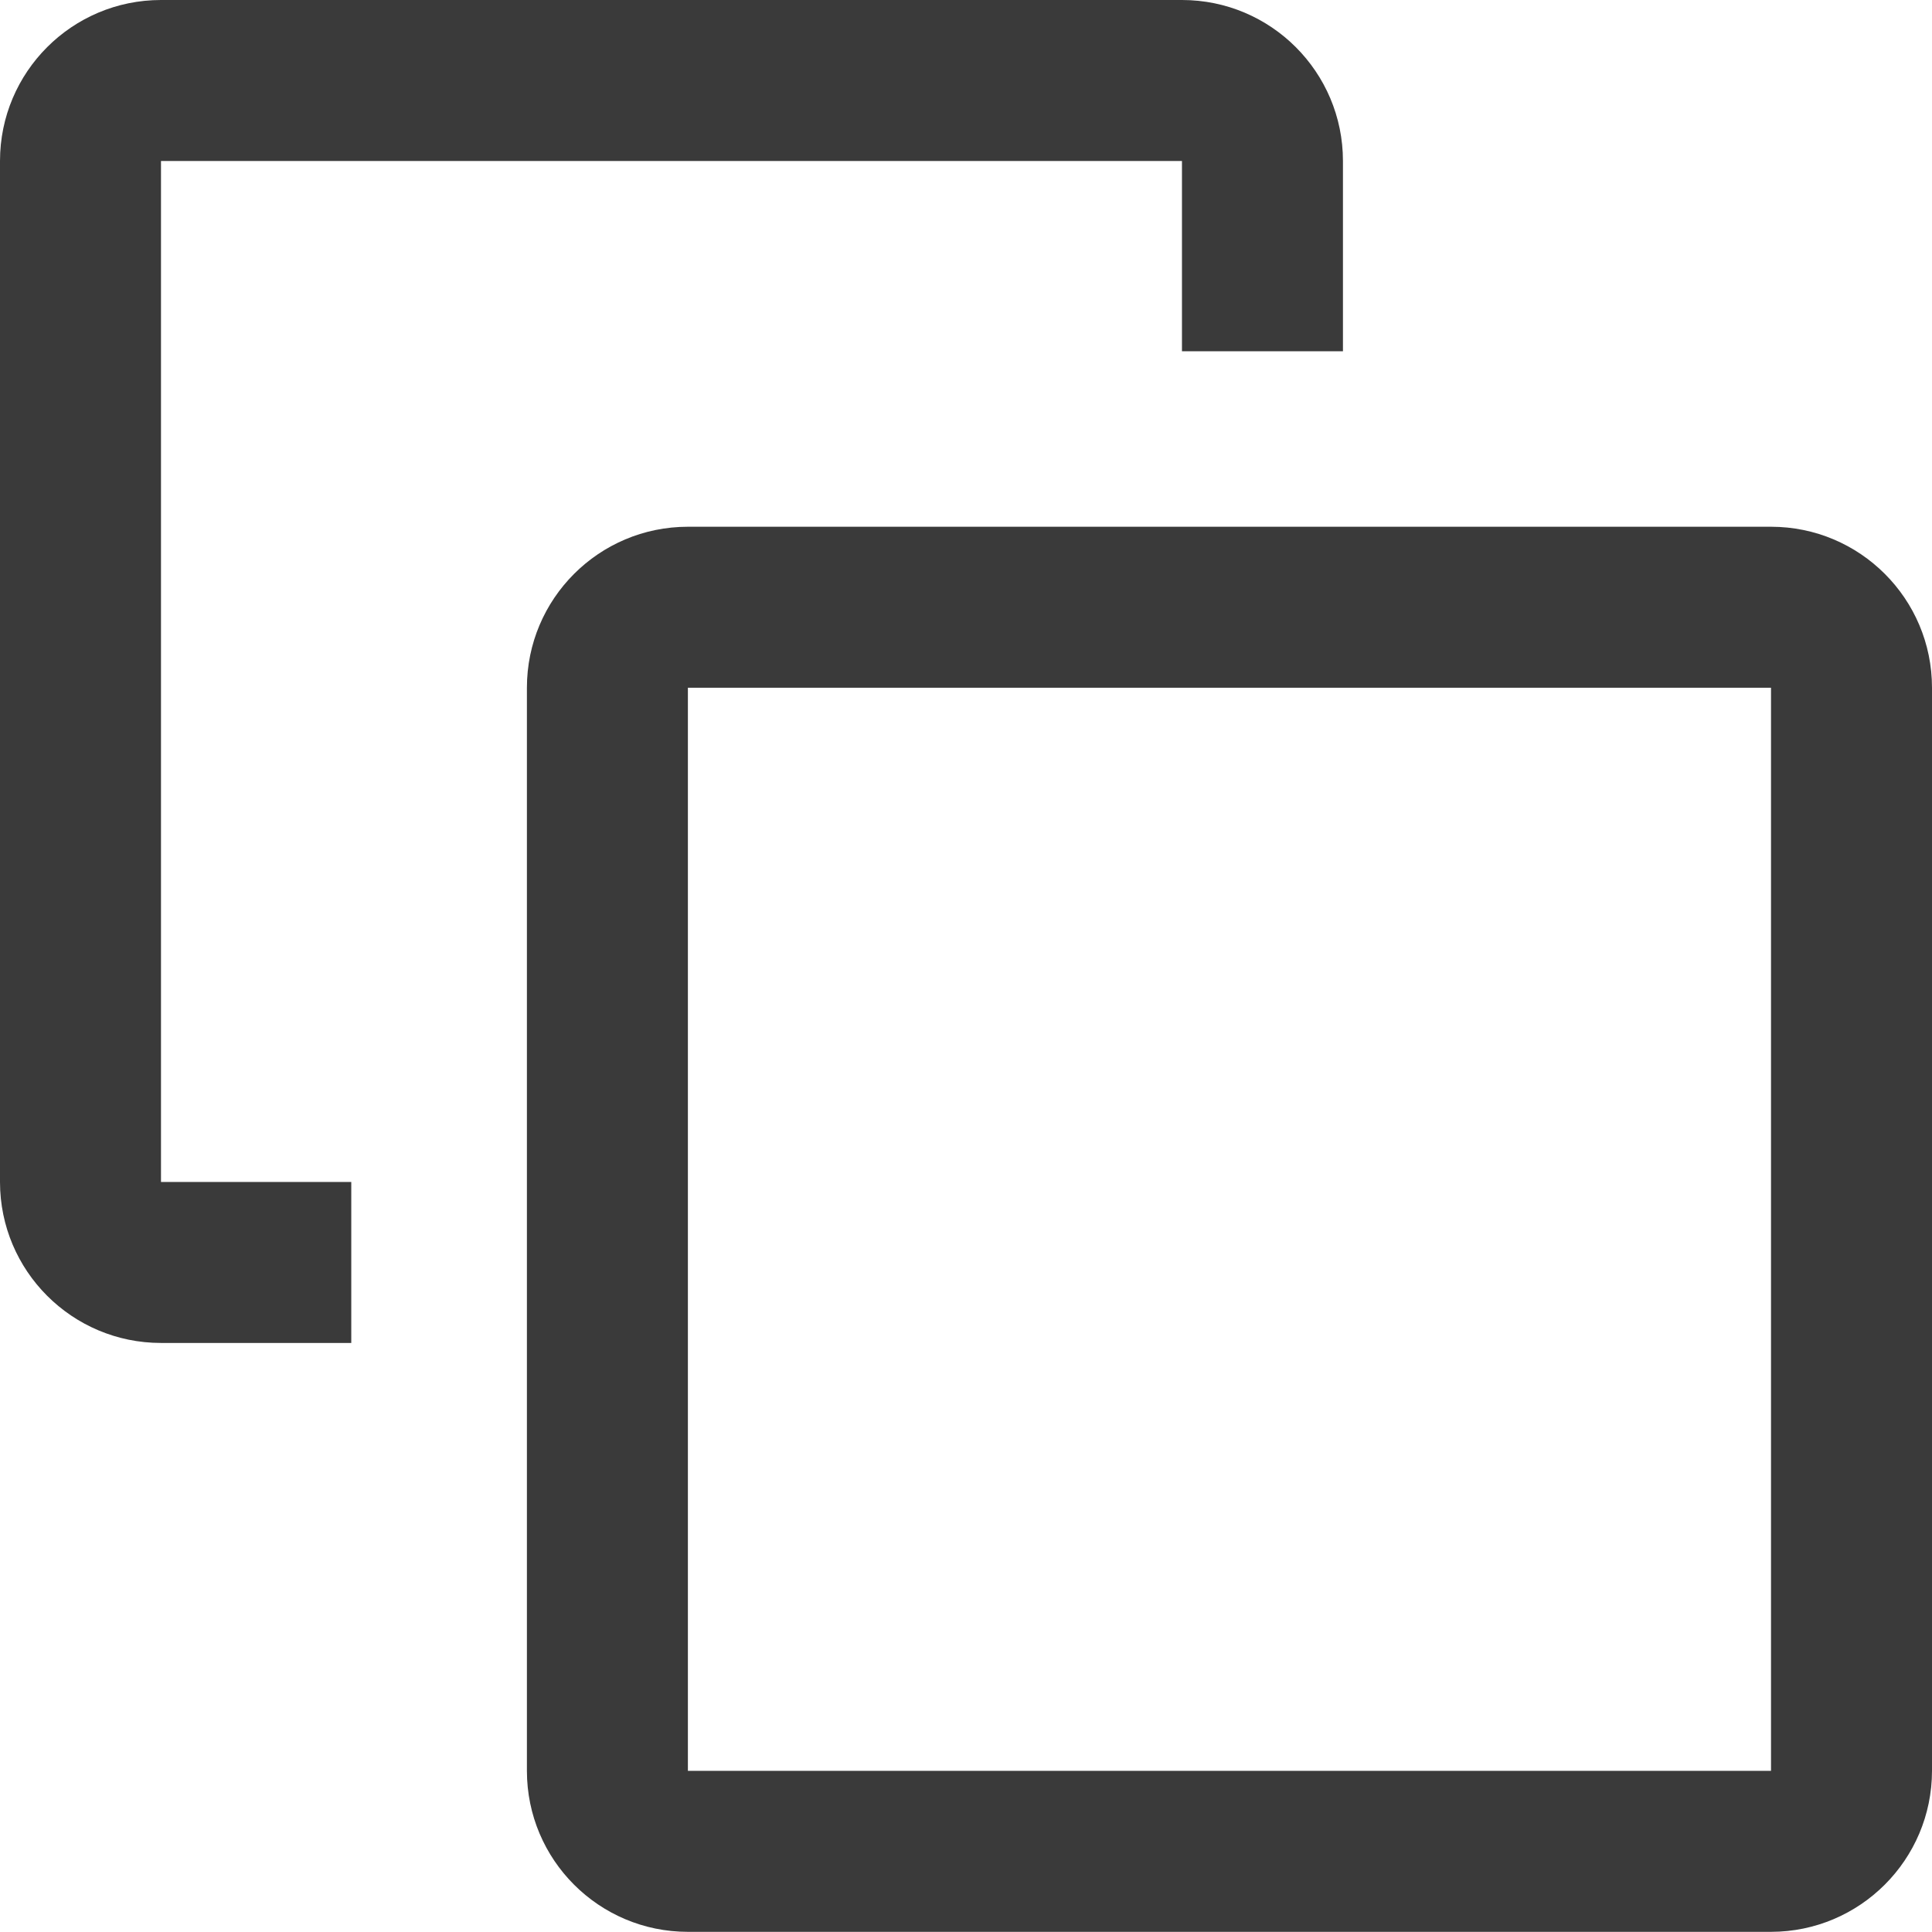
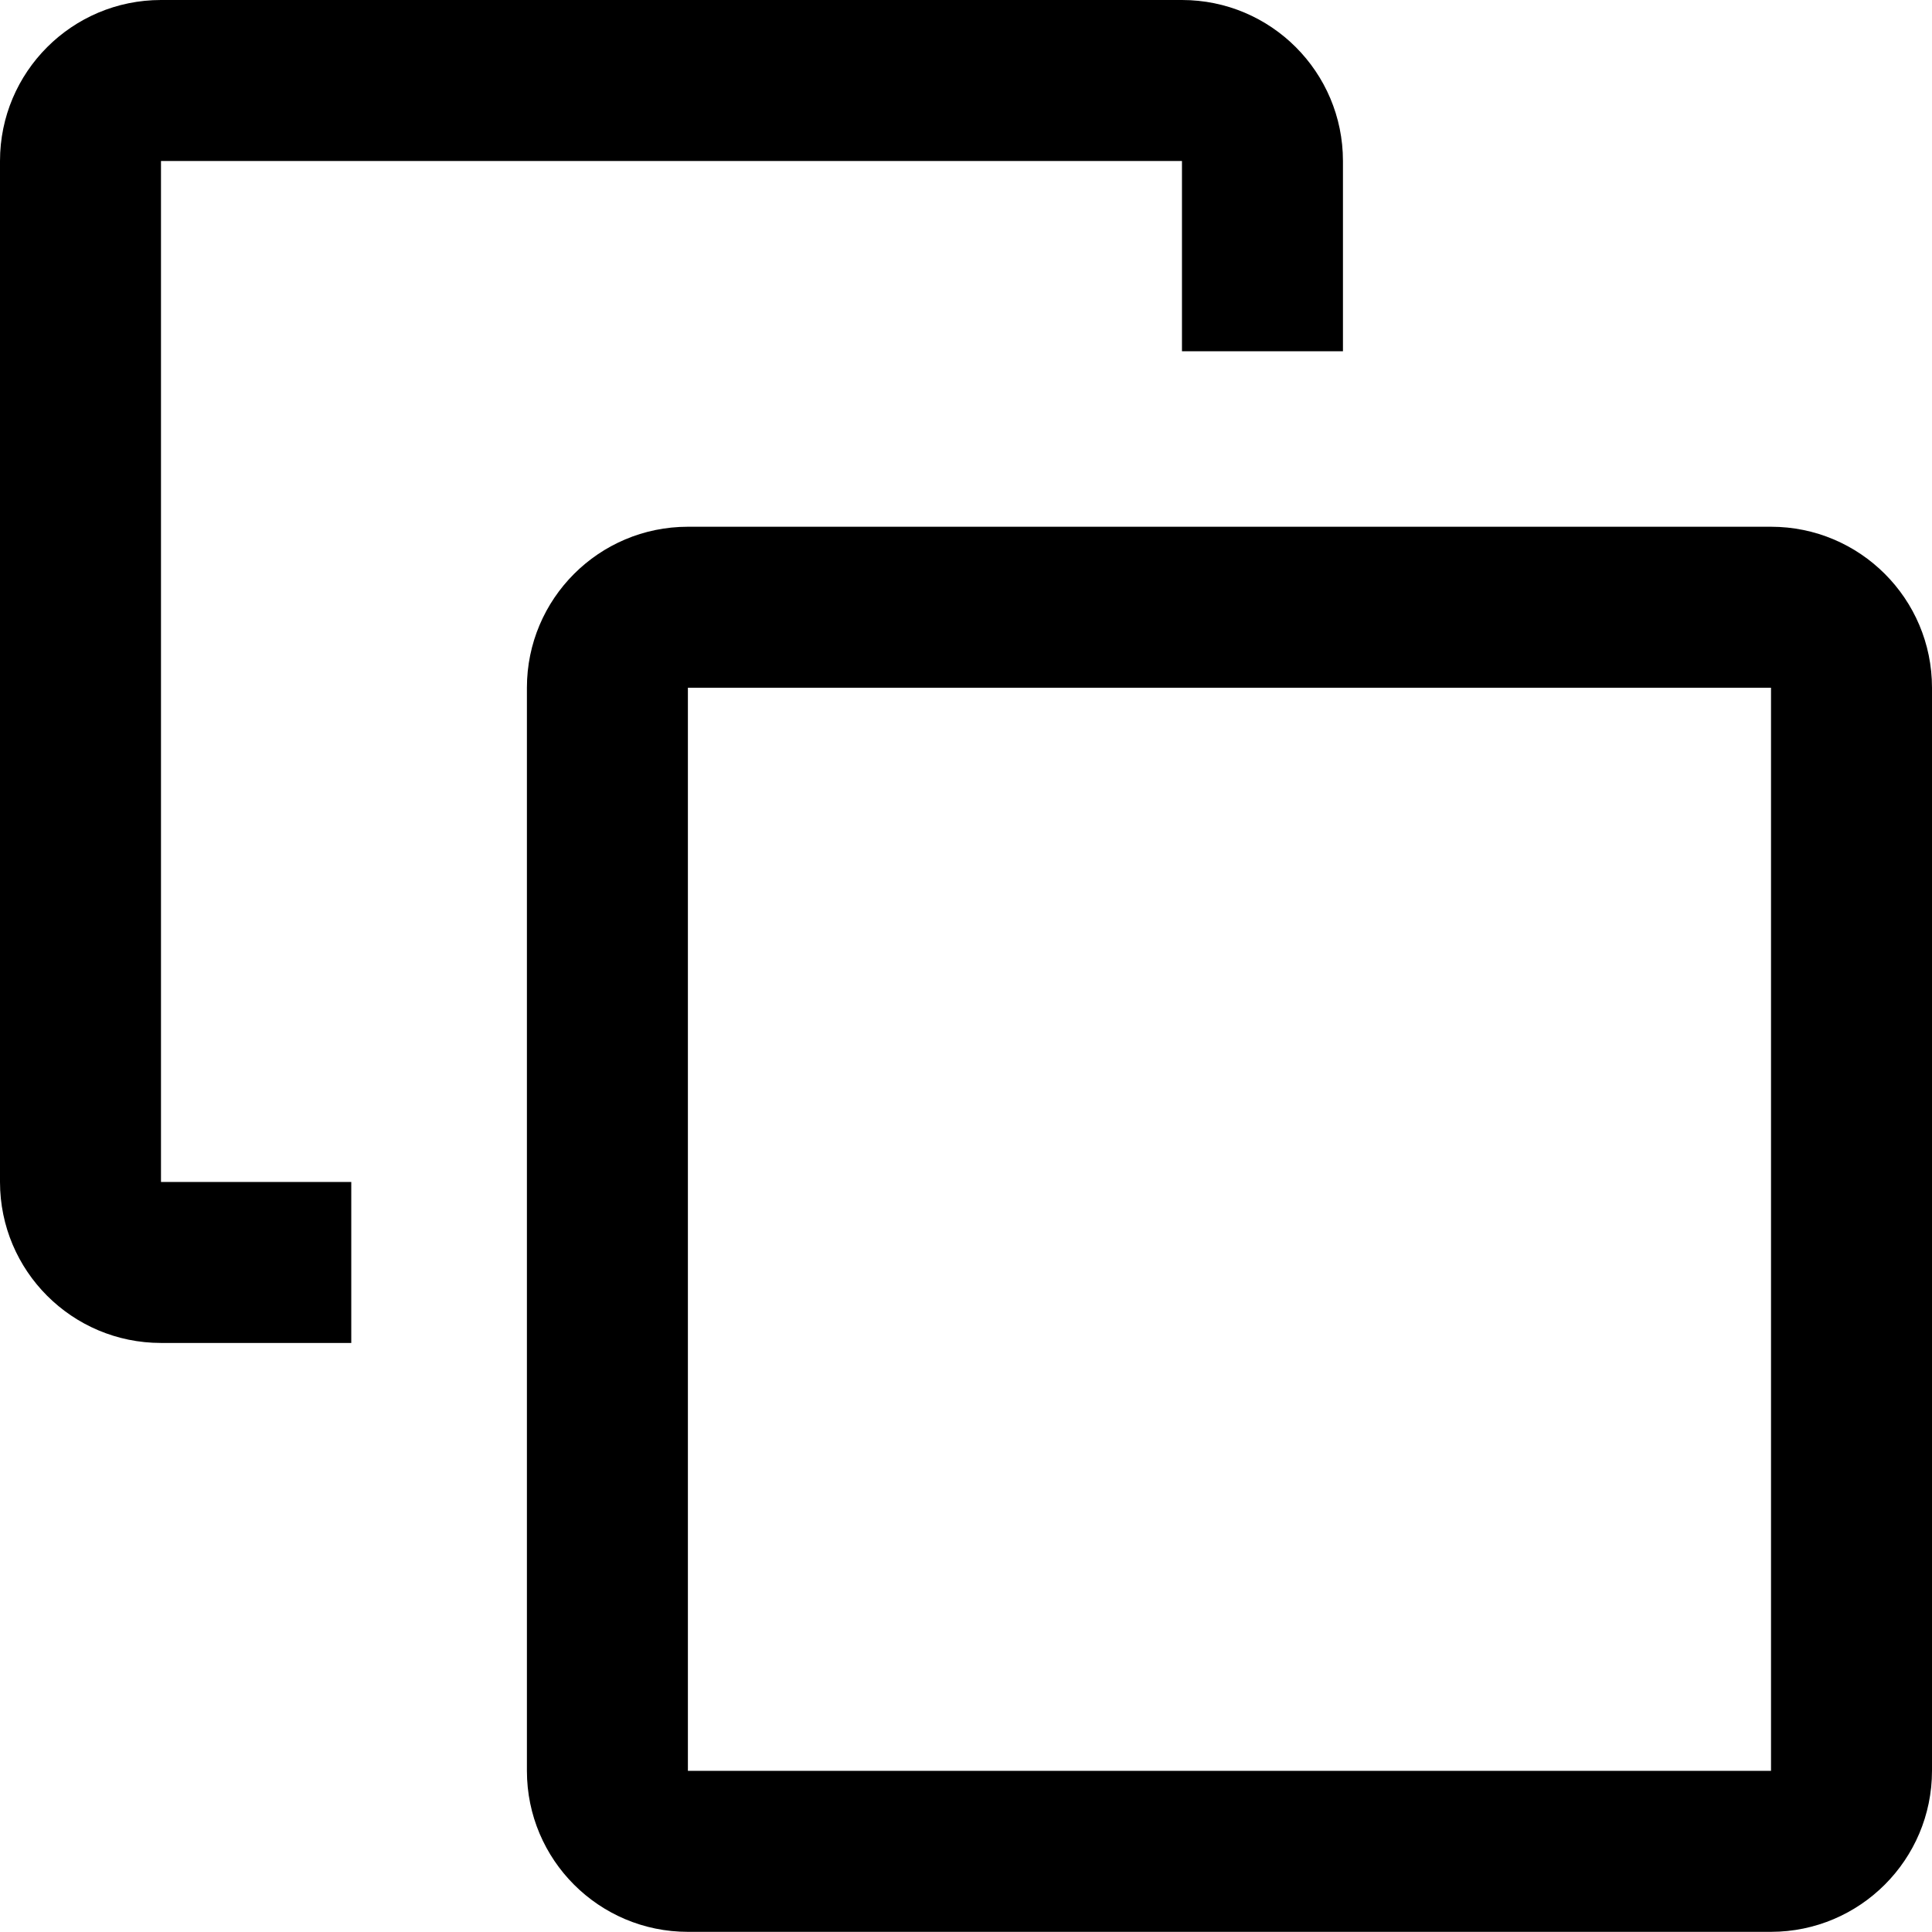
<svg xmlns="http://www.w3.org/2000/svg" id="Layer_1" data-name="Layer 1" viewBox="0 0 12.001 12">
  <defs>
    <style>
      .cls-1 {
-         fill: #3a3a3a;
+         
      }
    </style>
  </defs>
  <g>
    <path class="cls-1" d="M1,1H7.342V2.182h1V1a1.0 1,0,0,0-1-1H1A1,1,0,0,0,0,1V7.342a1.0 1,0,0,0,1,1H2.182v-1H1Z" />
    <path class="cls-1" d="M11.001,3.272H4.273a1,1,0,0,0-1,1V11a1,1,0,0,0,1,1H11.001a1.001,1.001,0,0,0,1-1V4.272A1,1,0,0,0,11.001,3.272ZM11.001,11H4.273V4.272H11.001Z" />
  </g>
</svg>
